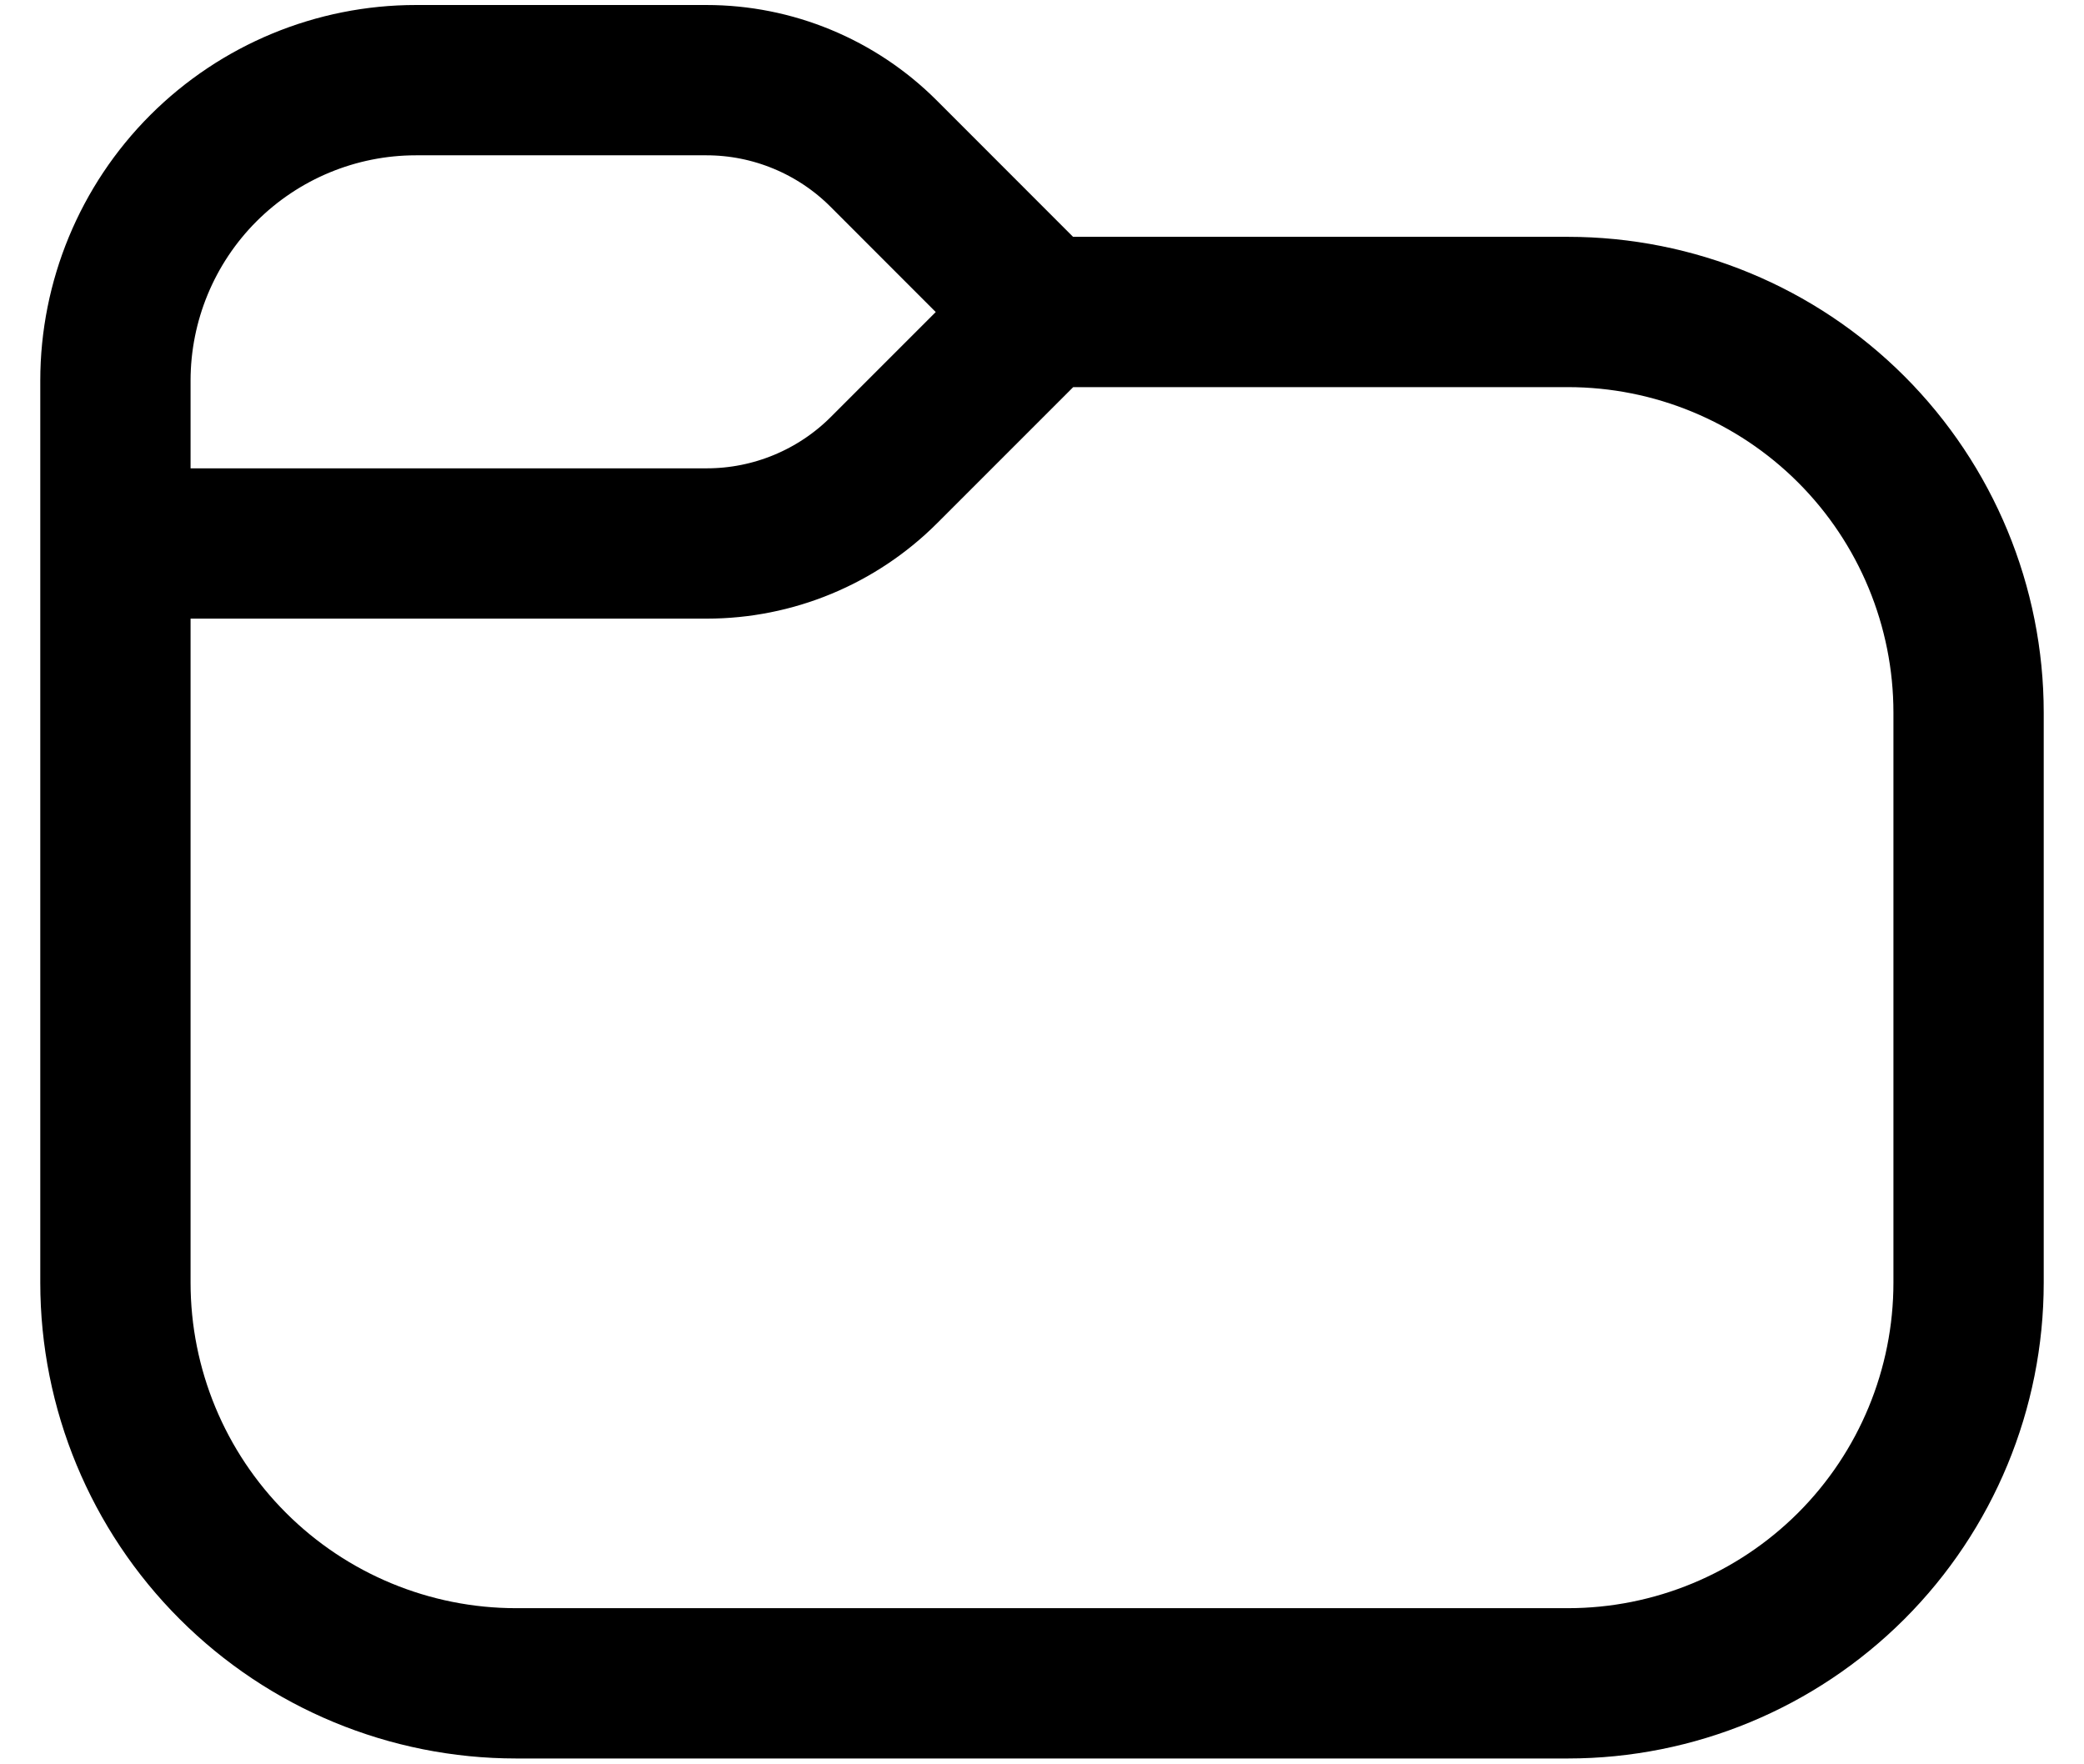
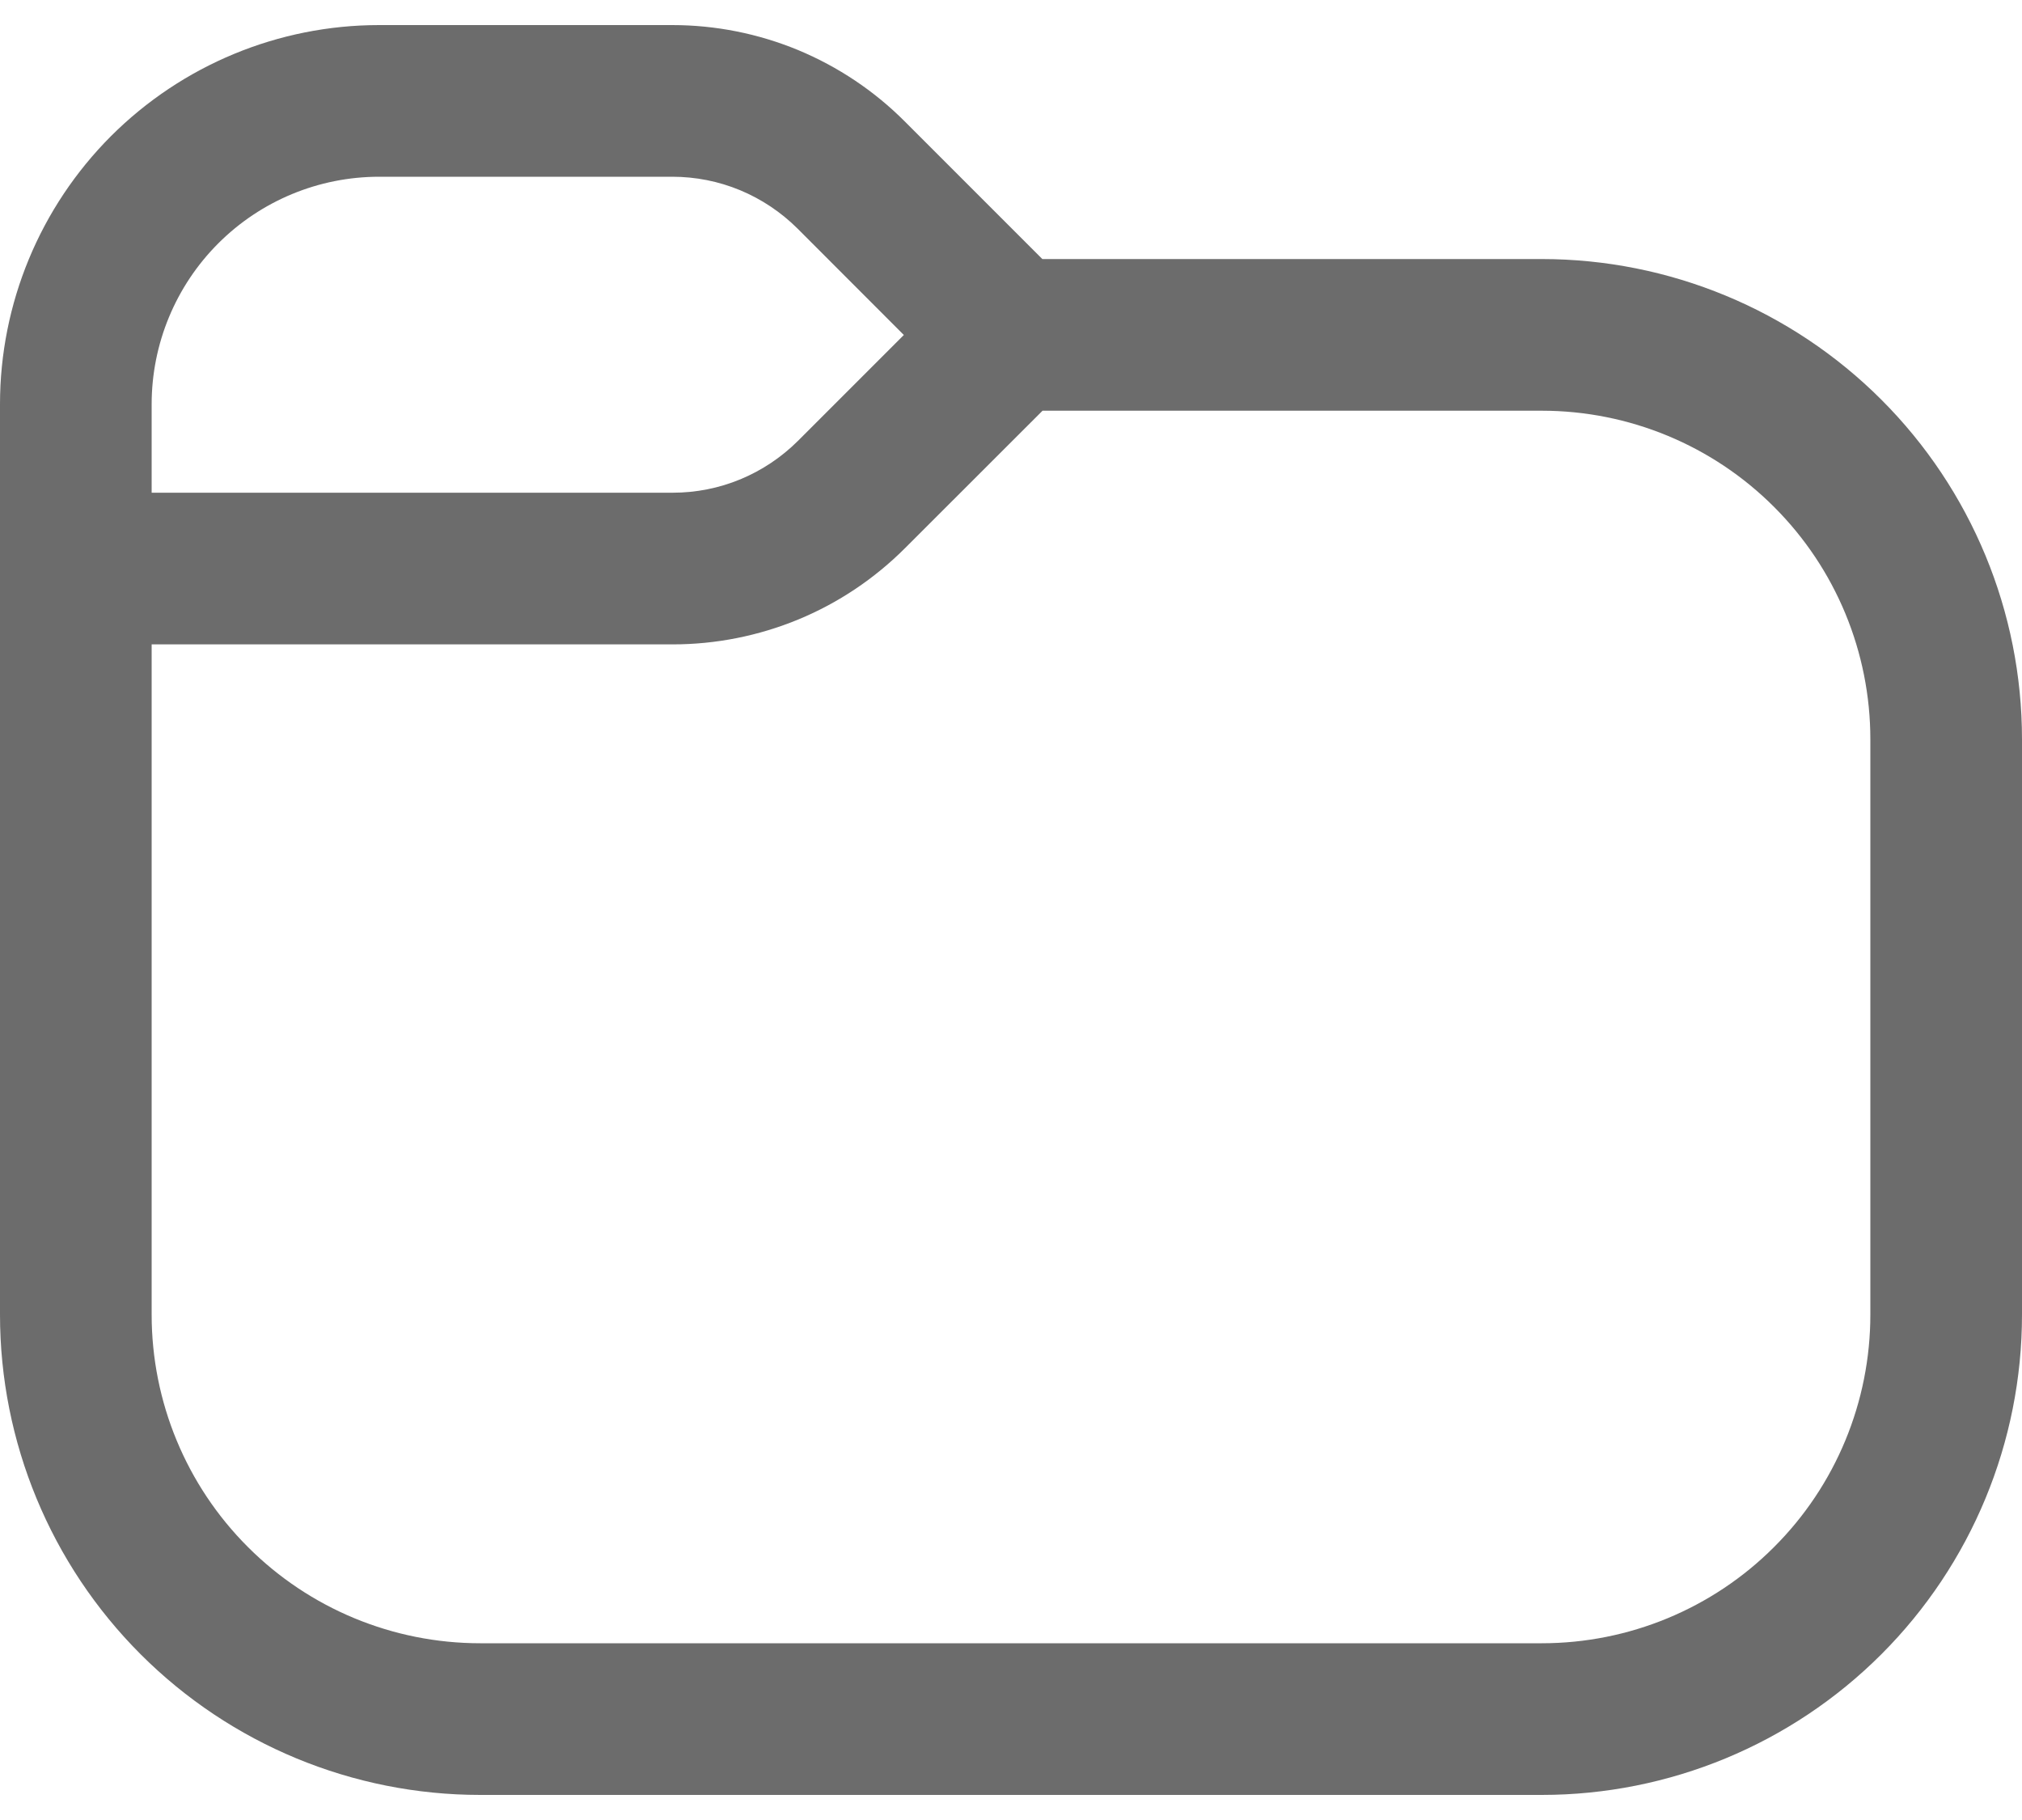
- <svg xmlns="http://www.w3.org/2000/svg" width="26" height="22" viewBox="0 0 26 22" fill="none">
-   <path d="M1.44 6.78V16.001C1.44 17.327 1.967 18.599 2.905 19.536C3.842 20.473 5.113 21 6.439 21H19.561C20.887 21 22.158 20.473 23.096 19.536C24.033 18.599 24.56 17.327 24.56 16.001V8.891C24.56 7.565 24.033 6.293 23.096 5.356C22.158 4.418 20.887 3.892 19.561 3.892H13M1.44 6.78V4.749C1.44 3.755 1.835 2.801 2.538 2.098C3.242 1.395 4.195 1 5.189 1H8.814C9.224 1 9.63 1.081 10.009 1.238C10.388 1.395 10.733 1.625 11.023 1.915L13 3.893L11.028 5.865C10.738 6.155 10.393 6.385 10.014 6.542C9.635 6.699 9.229 6.78 8.819 6.78H1.44Z" stroke="black" stroke-width="1.875" stroke-linejoin="round" />
+ <svg xmlns="http://www.w3.org/2000/svg" width="20" height="18" viewBox="0 0 20 18" fill="none">
+   <path fill-rule="evenodd" clip-rule="evenodd" d="M7.32 1.881C7.108 1.793 6.88 1.748 6.65 1.748H3.75C3.153 1.748 2.581 1.985 2.159 2.407C1.737 2.829 1.5 3.401 1.5 3.998V4.873H6.654C6.884 4.873 7.112 4.828 7.324 4.74C7.536 4.652 7.729 4.523 7.892 4.361L8.94 3.313L7.888 2.26C7.725 2.098 7.532 1.969 7.32 1.881ZM10.312 4.062L8.952 5.421C8.65 5.723 8.292 5.963 7.898 6.126C7.503 6.289 7.081 6.373 6.654 6.373H1.5V13.002C1.5 13.864 1.842 14.691 2.452 15.3C3.061 15.91 3.888 16.252 4.75 16.252H15.25C16.112 16.252 16.939 15.91 17.548 15.3C18.158 14.691 18.5 13.864 18.5 13.002V7.312C18.5 6.45 18.158 5.623 17.548 5.014C16.939 4.404 16.112 4.062 15.25 4.062H10.312ZM10.31 2.562L8.948 1.2C8.647 0.898 8.288 0.659 7.894 0.495C7.499 0.332 7.077 0.248 6.65 0.248H3.75C2.755 0.248 1.802 0.643 1.098 1.346C0.395 2.05 0 3.003 0 3.998V13.002C0 14.262 0.5 15.47 1.391 16.361C2.282 17.252 3.49 17.752 4.75 17.752H15.25C16.51 17.752 17.718 17.252 18.609 16.361C19.5 15.47 20 14.262 20 13.002V7.312C20 6.052 19.5 4.844 18.609 3.953C17.718 3.062 16.51 2.562 15.25 2.562H10.31Z" fill="#6C6C6C" />
</svg>
